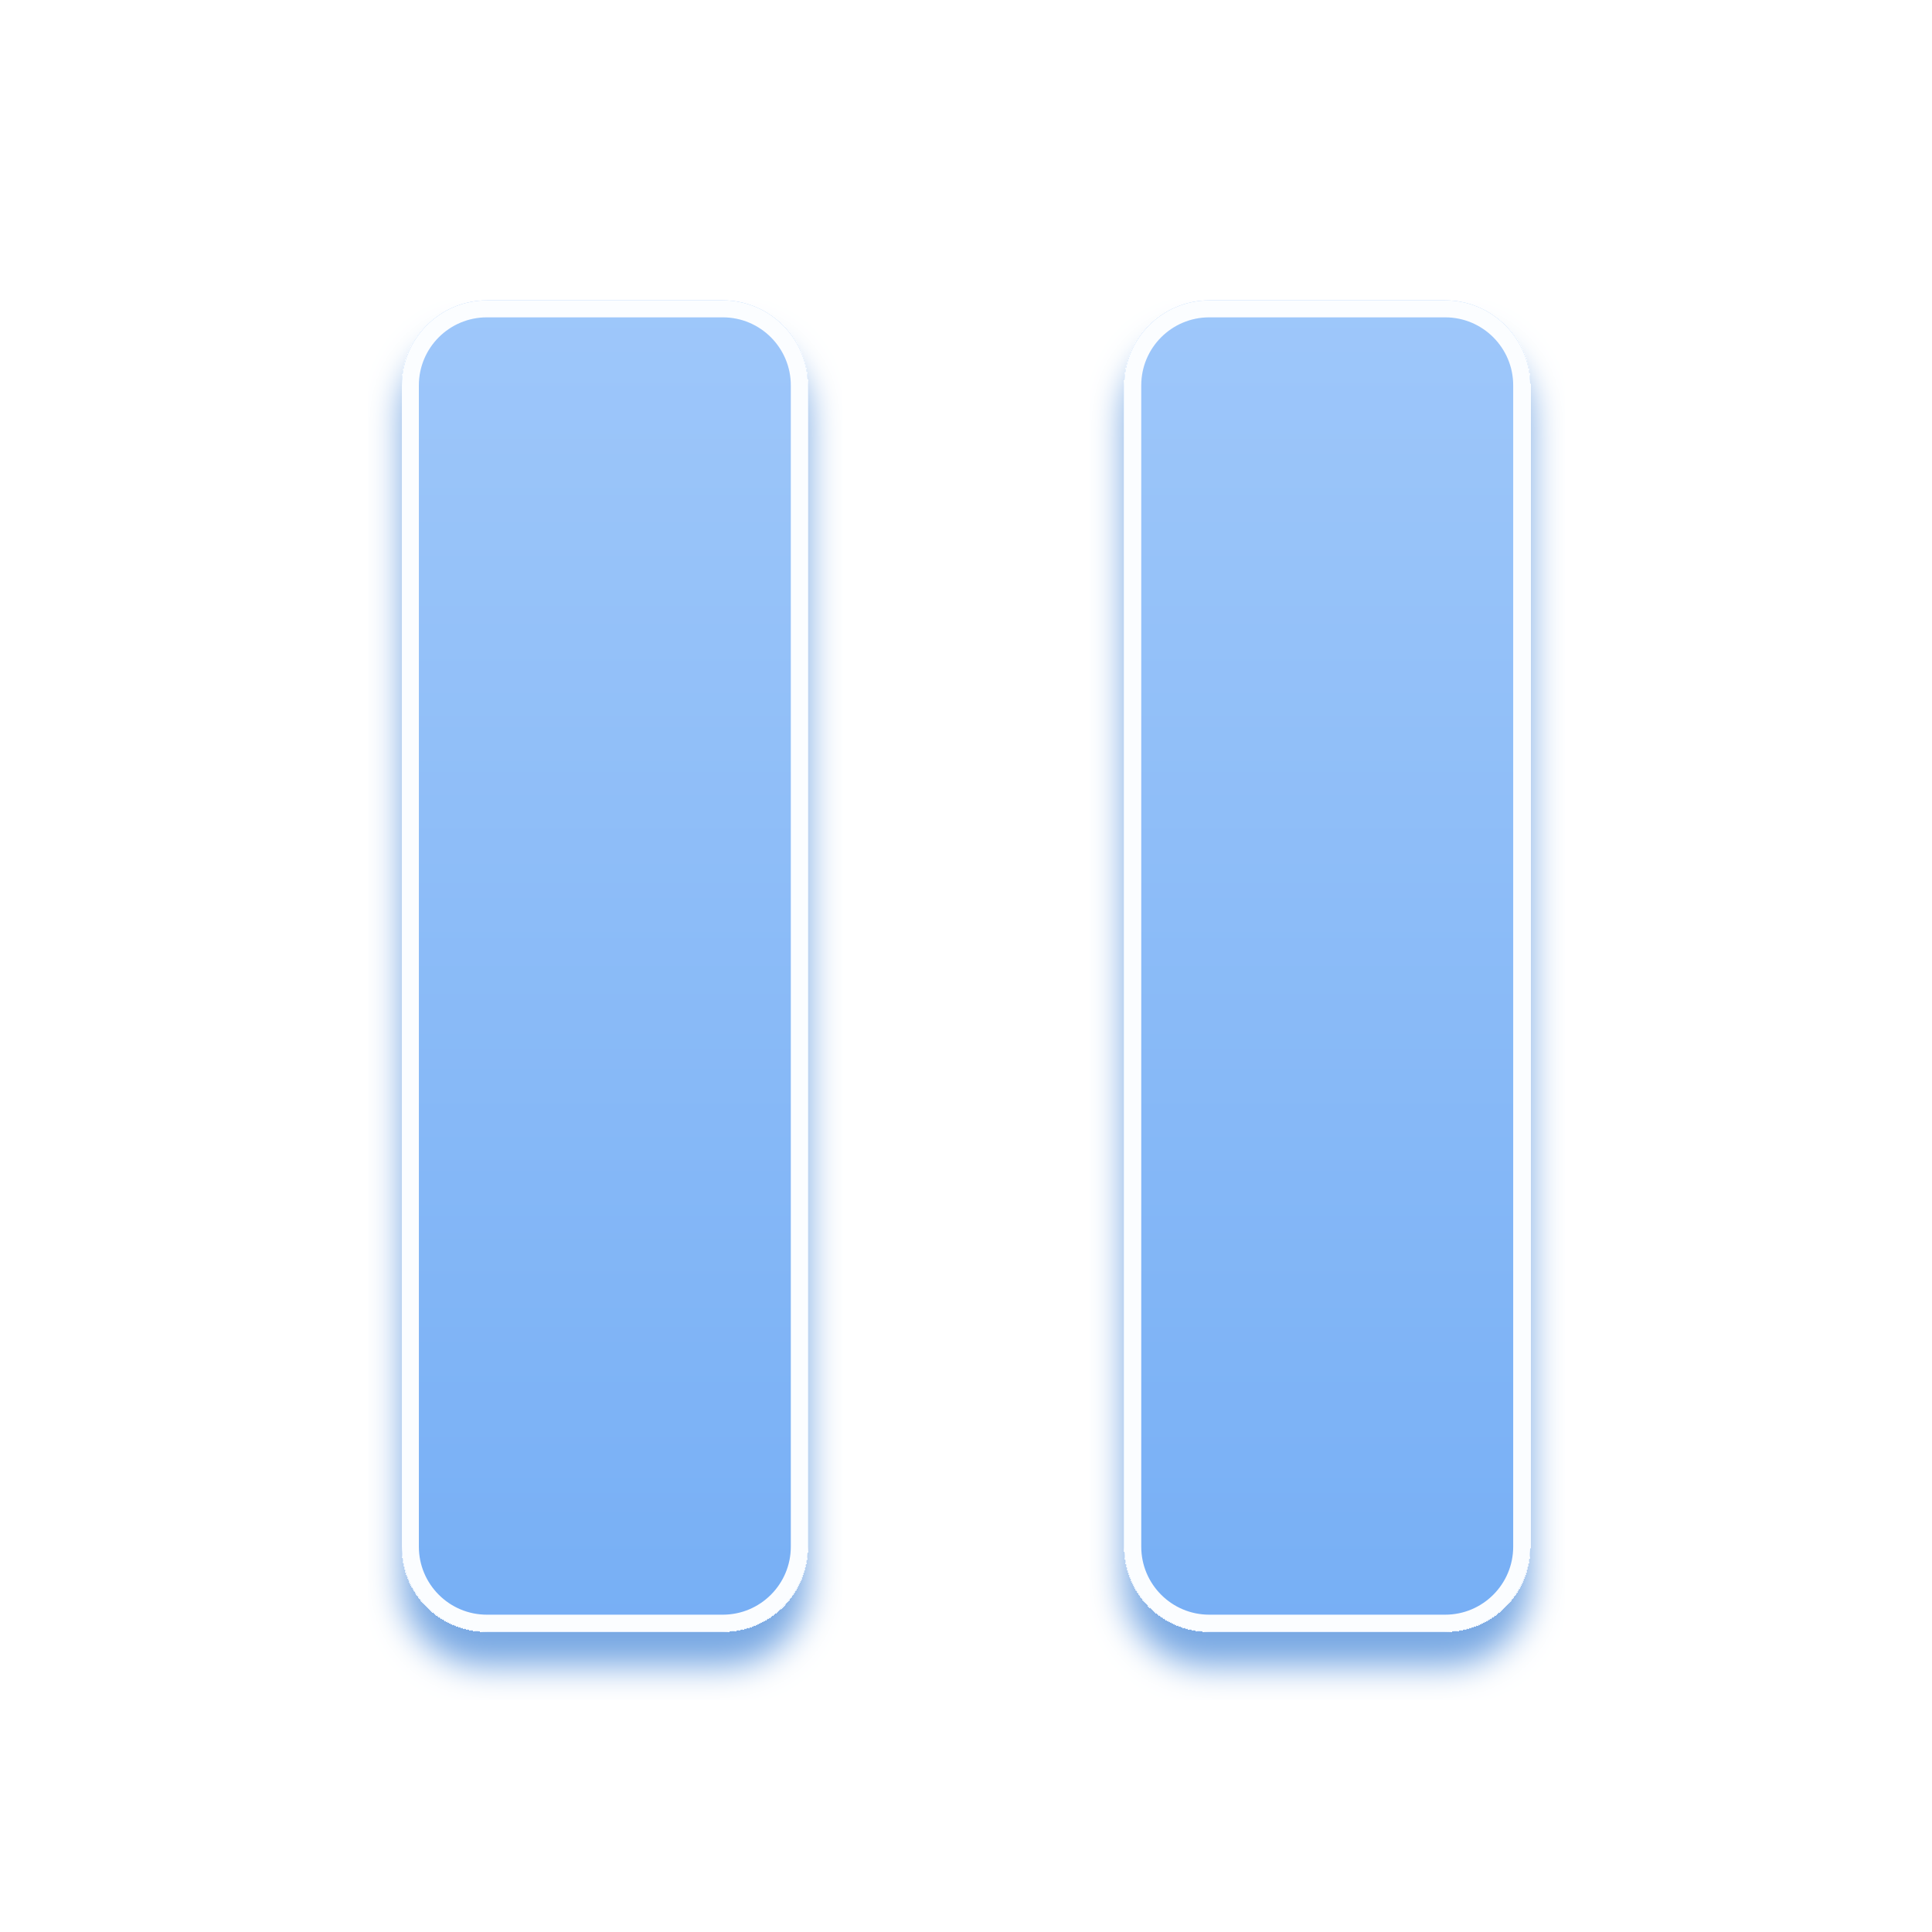
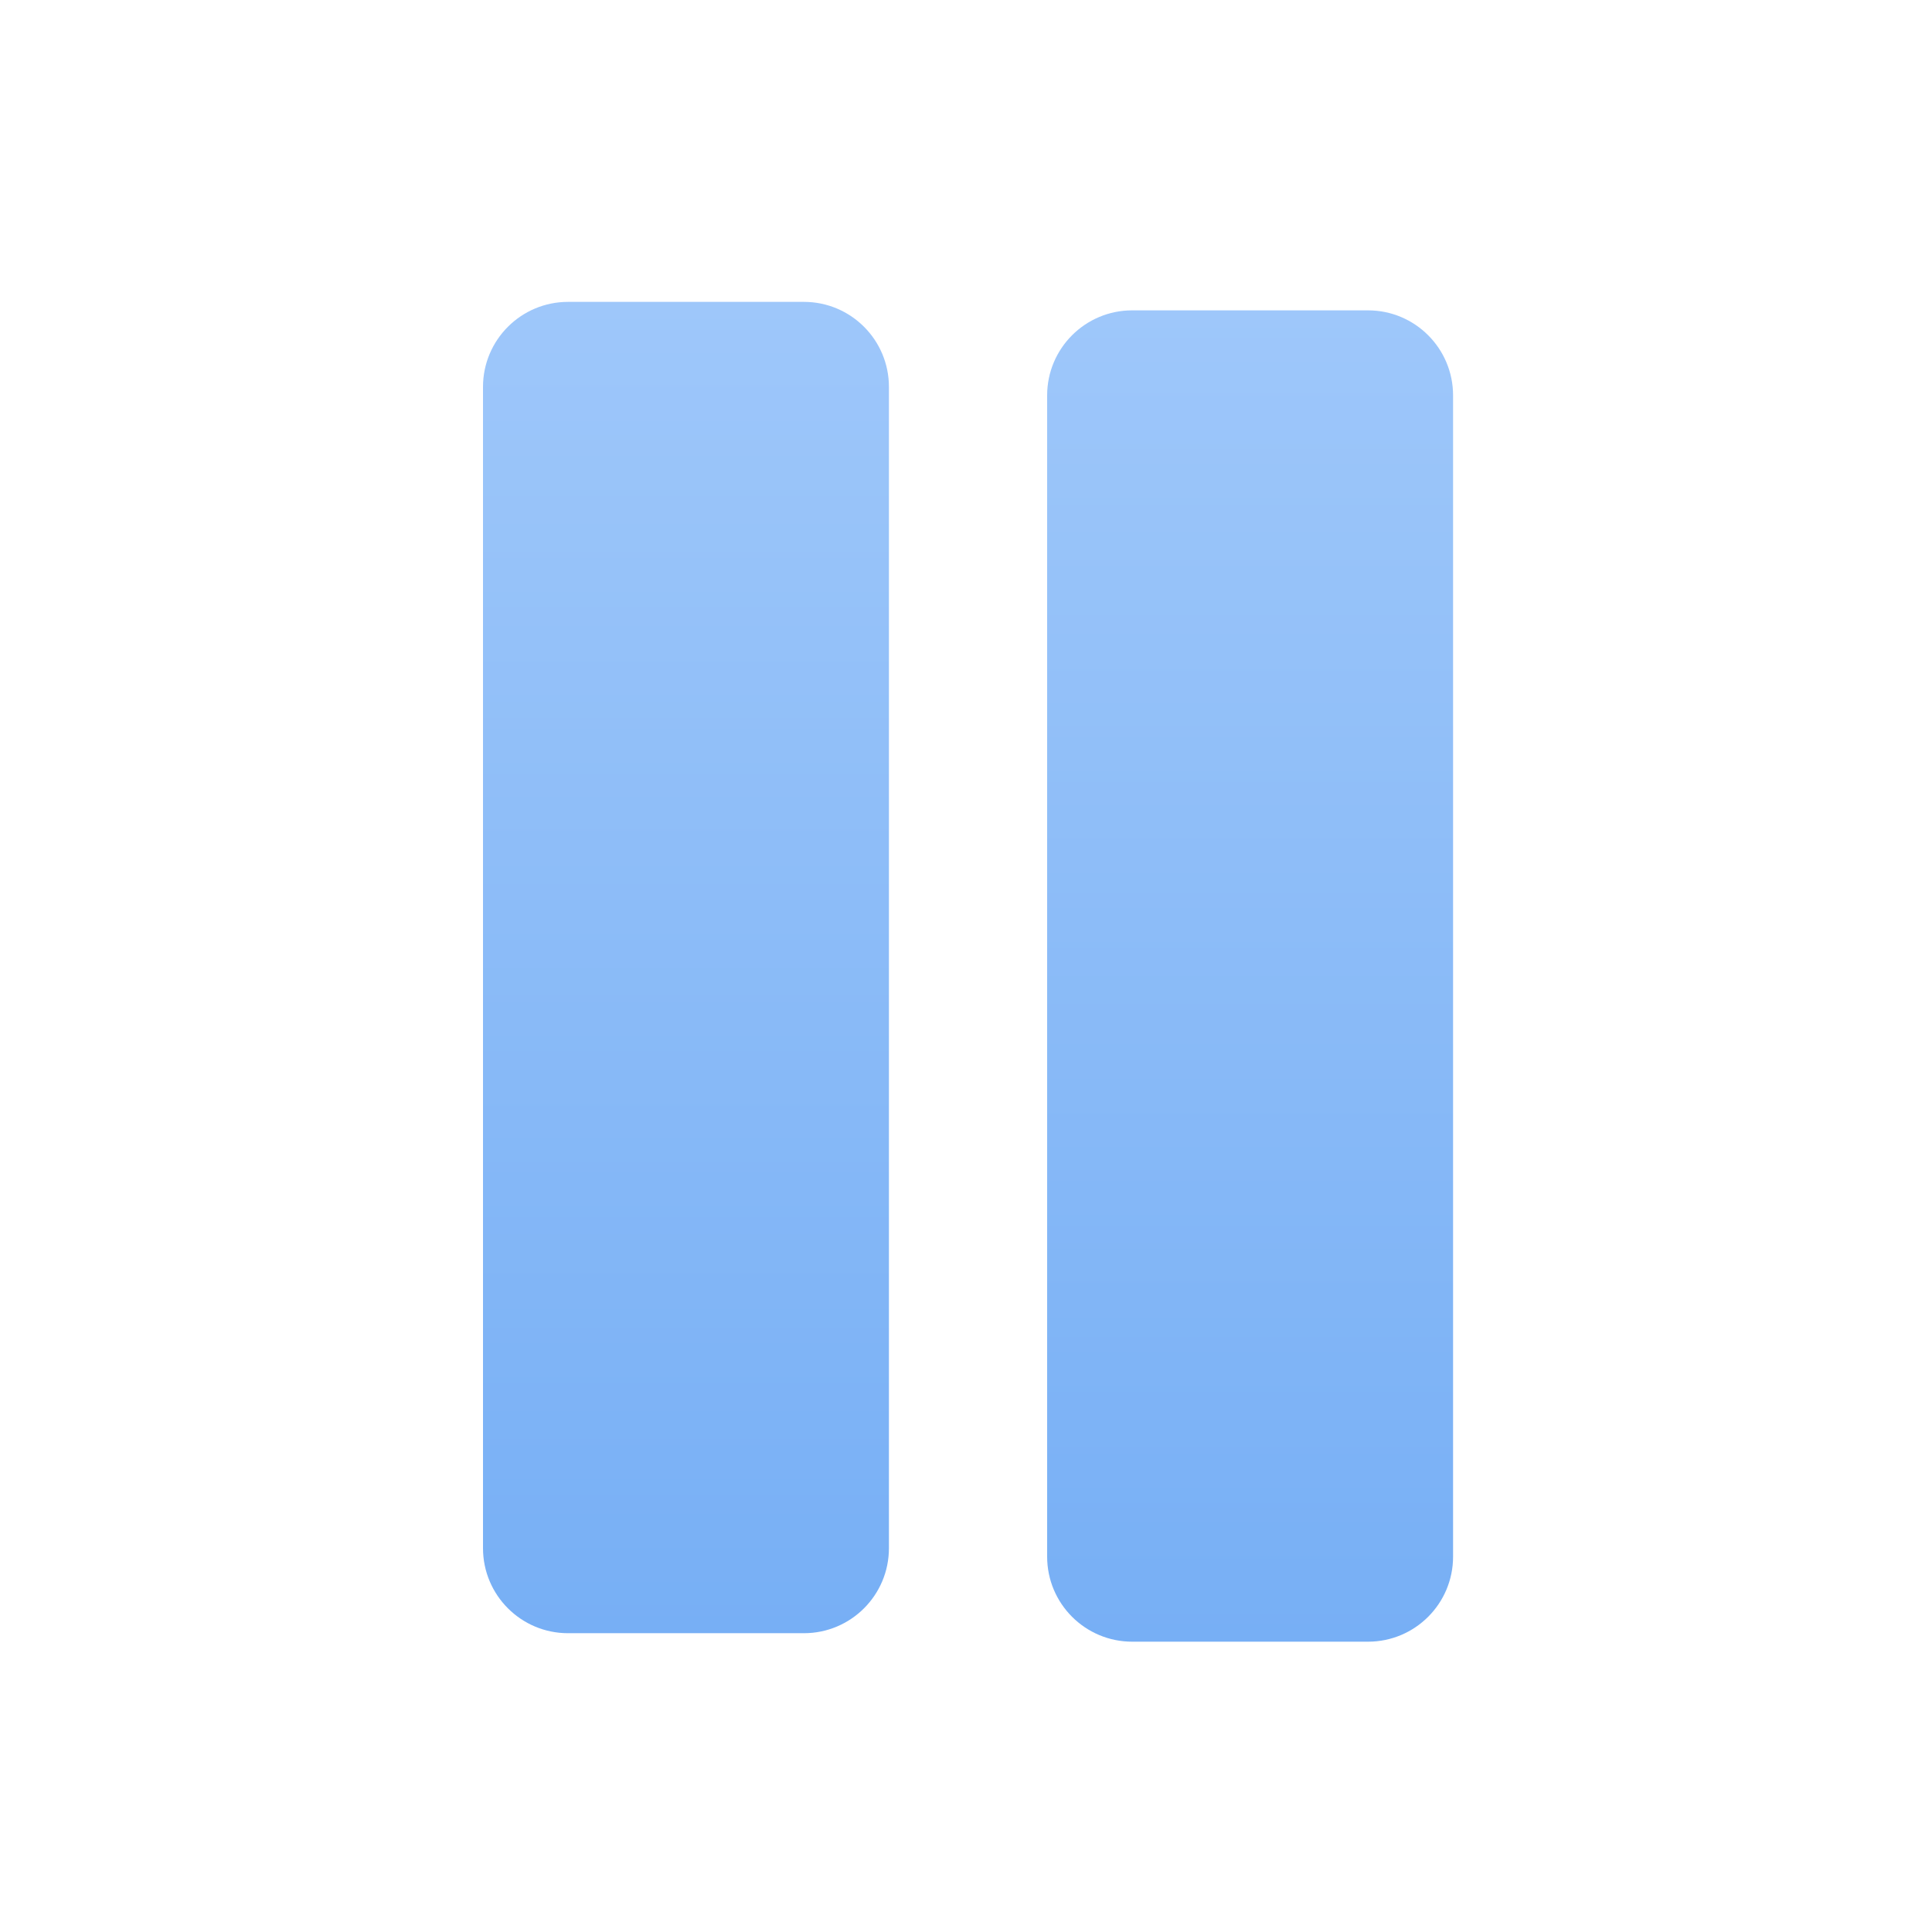
<svg xmlns="http://www.w3.org/2000/svg" width="64" height="64" viewBox="0 0 64 64" fill="none">
-   <g filter="url(#filter0_d_107_3084)">
-     <rect x="13.312" y="9.949" width="13.447" height="44.102" rx="2.817" fill="url(#paint0_linear_107_3084)" />
-     <rect x="13.594" y="10.231" width="12.884" height="43.539" rx="2.535" stroke="#FBFDFF" stroke-width="0.563" />
-   </g>
-   <g filter="url(#filter1_d_107_3084)">
-     <rect x="37.242" y="9.949" width="13.447" height="44.102" rx="2.817" fill="url(#paint1_linear_107_3084)" />
-     <rect x="37.524" y="10.231" width="12.884" height="43.539" rx="2.535" stroke="#FBFDFF" stroke-width="0.563" />
-   </g>
+   <rect x="16" y="10" width="13.447" height="44.102" rx="2.817" fill="url(#paint0_linear_305_8700)" />
+   <rect x="34.688" y="10.281" width="13.447" height="44.102" rx="2.817" fill="url(#paint1_linear_305_8700)" />
  <defs>
-     <filter id="filter0_d_107_3084" x="12.186" y="9.949" width="15.701" height="46.356" filterUnits="userSpaceOnUse" color-interpolation-filters="sRGB">
-       <feFlood flood-opacity="0" result="BackgroundImageFix" />
-       <feColorMatrix in="SourceAlpha" type="matrix" values="0 0 0 0 0 0 0 0 0 0 0 0 0 0 0 0 0 0 127 0" result="hardAlpha" />
-       <feOffset dy="1.127" />
-       <feGaussianBlur stdDeviation="0.563" />
-       <feComposite in2="hardAlpha" operator="out" />
-       <feColorMatrix type="matrix" values="0 0 0 0 0.471 0 0 0 0 0.659 0 0 0 0 0.89 0 0 0 1 0" />
-       <feBlend mode="normal" in2="BackgroundImageFix" result="effect1_dropShadow_107_3084" />
-       <feBlend mode="normal" in="SourceGraphic" in2="effect1_dropShadow_107_3084" result="shape" />
-     </filter>
-     <filter id="filter1_d_107_3084" x="36.115" y="9.949" width="15.701" height="46.356" filterUnits="userSpaceOnUse" color-interpolation-filters="sRGB">
-       <feFlood flood-opacity="0" result="BackgroundImageFix" />
-       <feColorMatrix in="SourceAlpha" type="matrix" values="0 0 0 0 0 0 0 0 0 0 0 0 0 0 0 0 0 0 127 0" result="hardAlpha" />
-       <feOffset dy="1.127" />
-       <feGaussianBlur stdDeviation="0.563" />
-       <feComposite in2="hardAlpha" operator="out" />
-       <feColorMatrix type="matrix" values="0 0 0 0 0.471 0 0 0 0 0.659 0 0 0 0 0.89 0 0 0 1 0" />
-       <feBlend mode="normal" in2="BackgroundImageFix" result="effect1_dropShadow_107_3084" />
-       <feBlend mode="normal" in="SourceGraphic" in2="effect1_dropShadow_107_3084" result="shape" />
-     </filter>
-     <linearGradient id="paint0_linear_107_3084" x1="20.036" y1="9.949" x2="20.036" y2="54.052" gradientUnits="userSpaceOnUse">
+     <linearGradient id="paint0_linear_305_8700" x1="22.724" y1="10" x2="22.724" y2="54.102" gradientUnits="userSpaceOnUse">
      <stop stop-color="#9EC7FA" />
      <stop offset="1" stop-color="#77AFF5" />
    </linearGradient>
-     <linearGradient id="paint1_linear_107_3084" x1="43.966" y1="9.949" x2="43.966" y2="54.052" gradientUnits="userSpaceOnUse">
+     <linearGradient id="paint1_linear_305_8700" x1="41.411" y1="10.281" x2="41.411" y2="54.384" gradientUnits="userSpaceOnUse">
      <stop stop-color="#9EC7FA" />
      <stop offset="1" stop-color="#77AFF5" />
    </linearGradient>
  </defs>
</svg>
